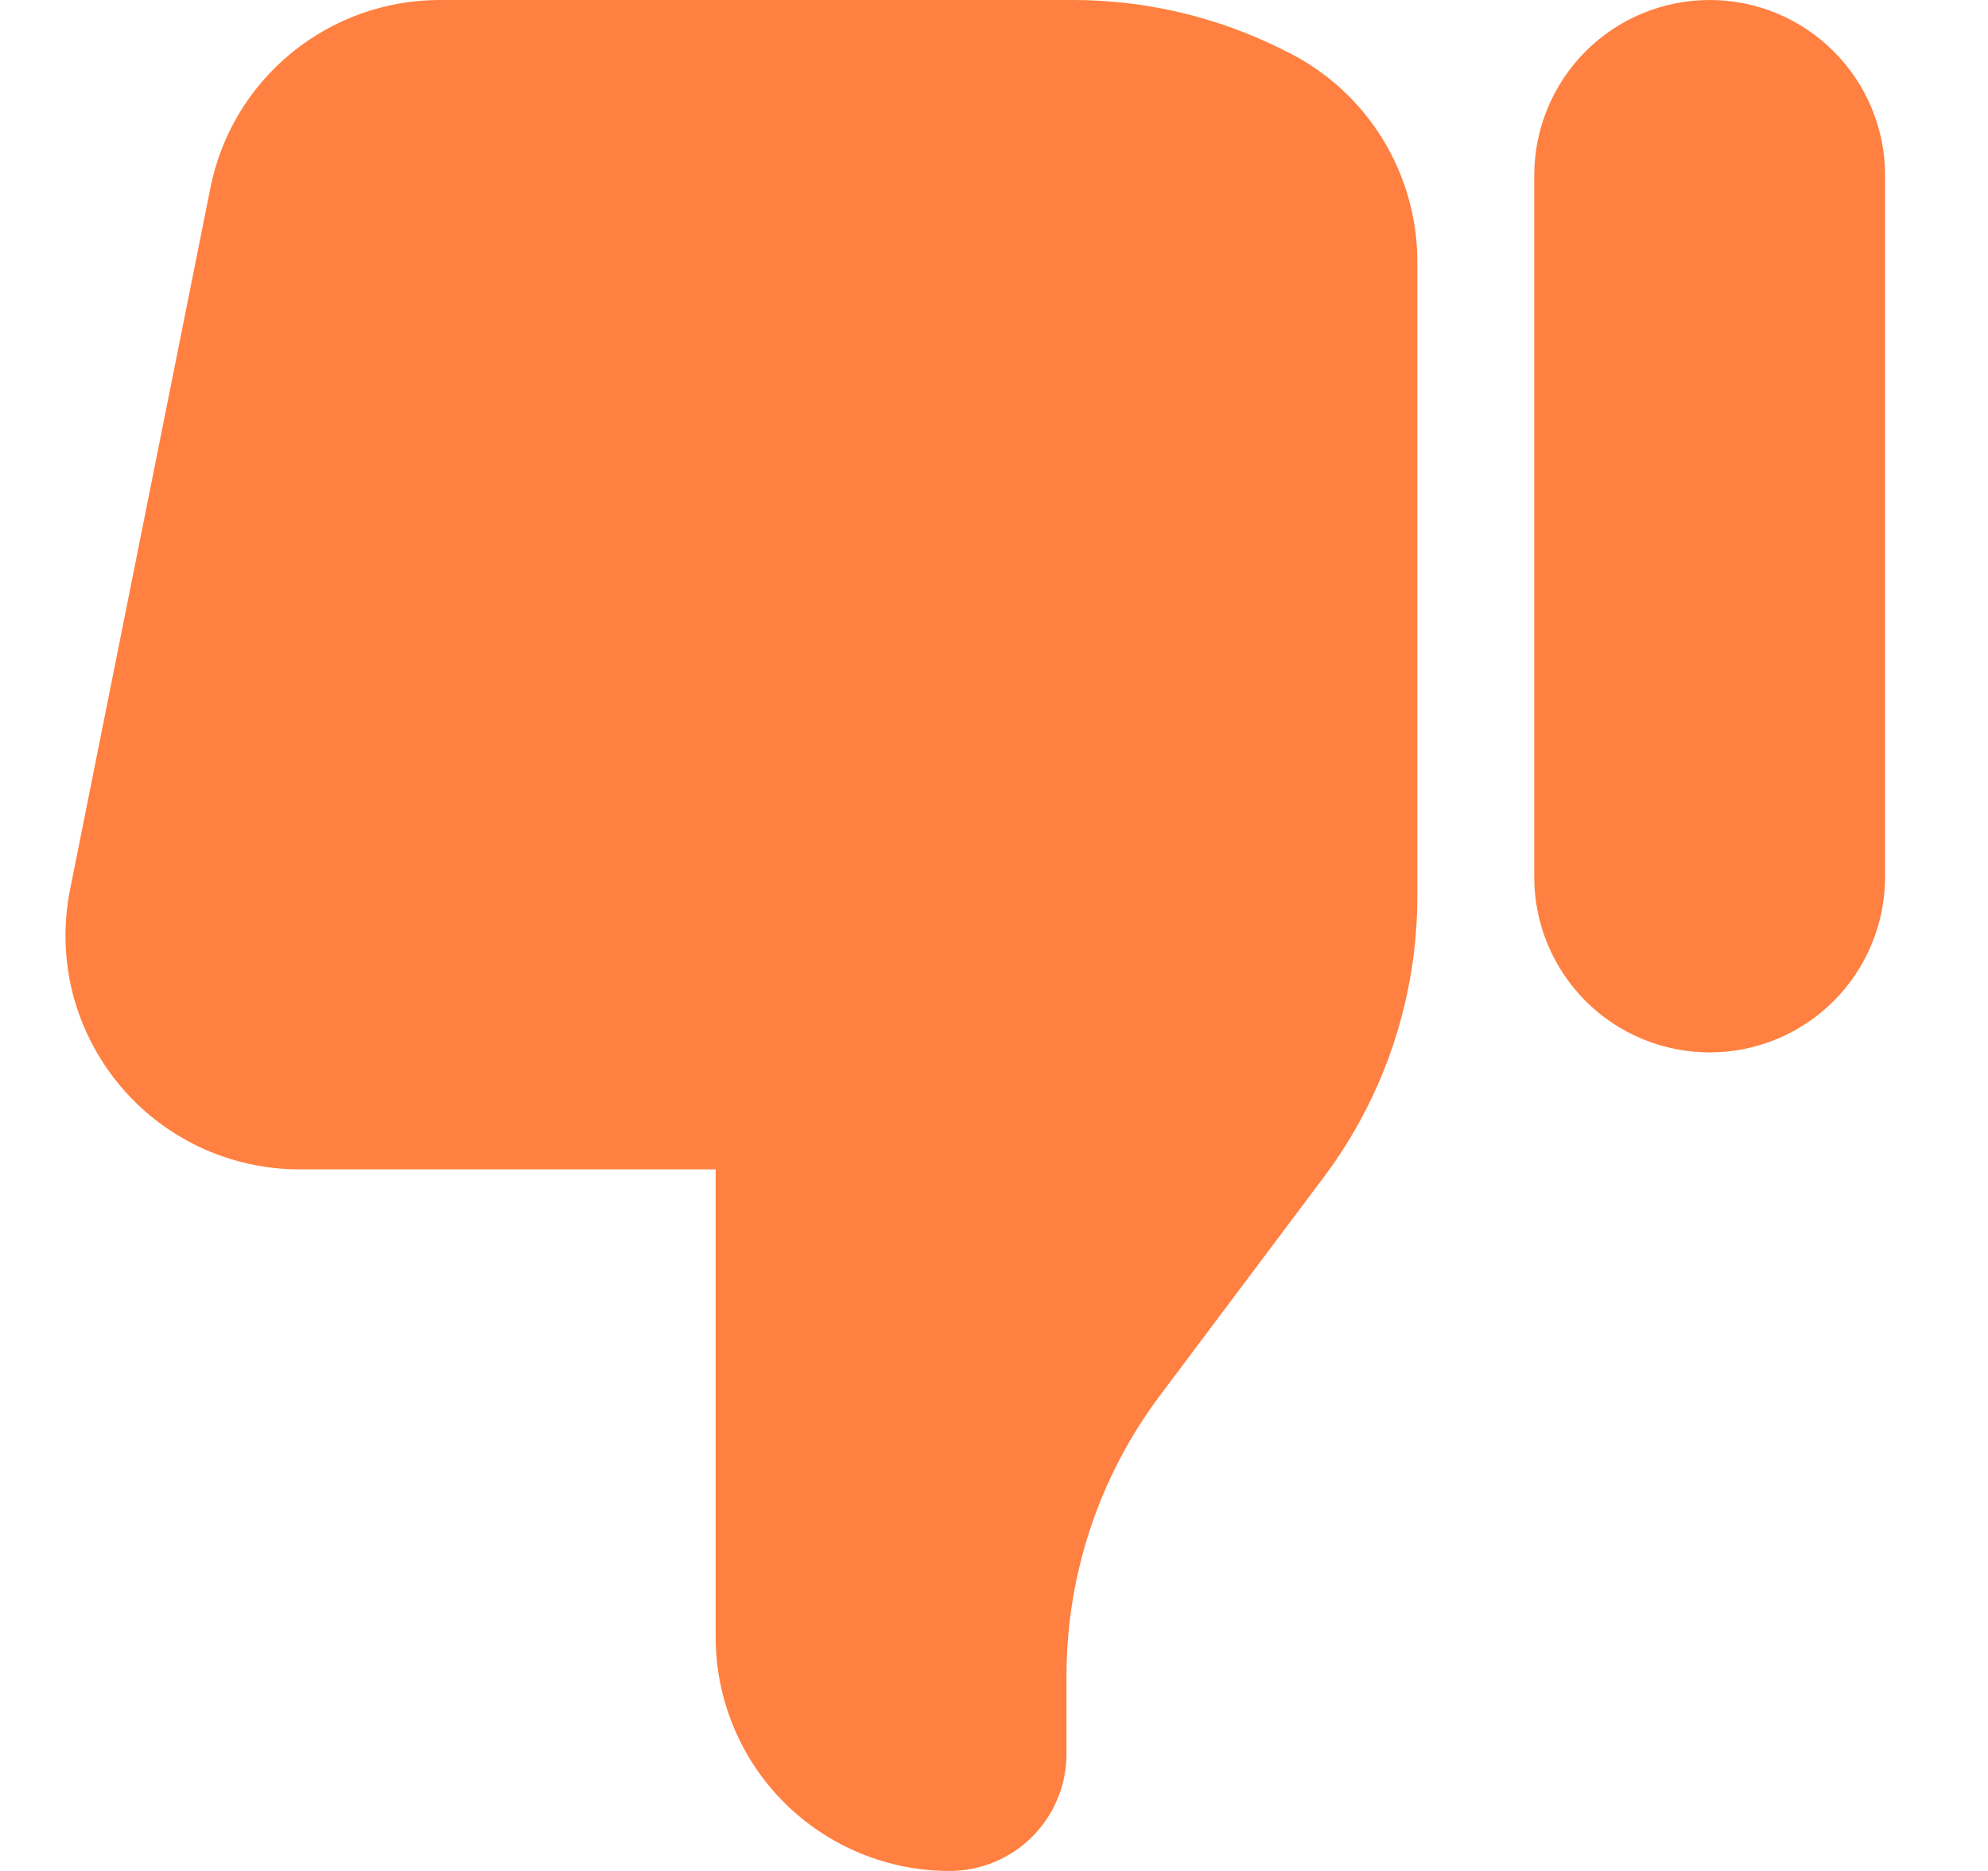
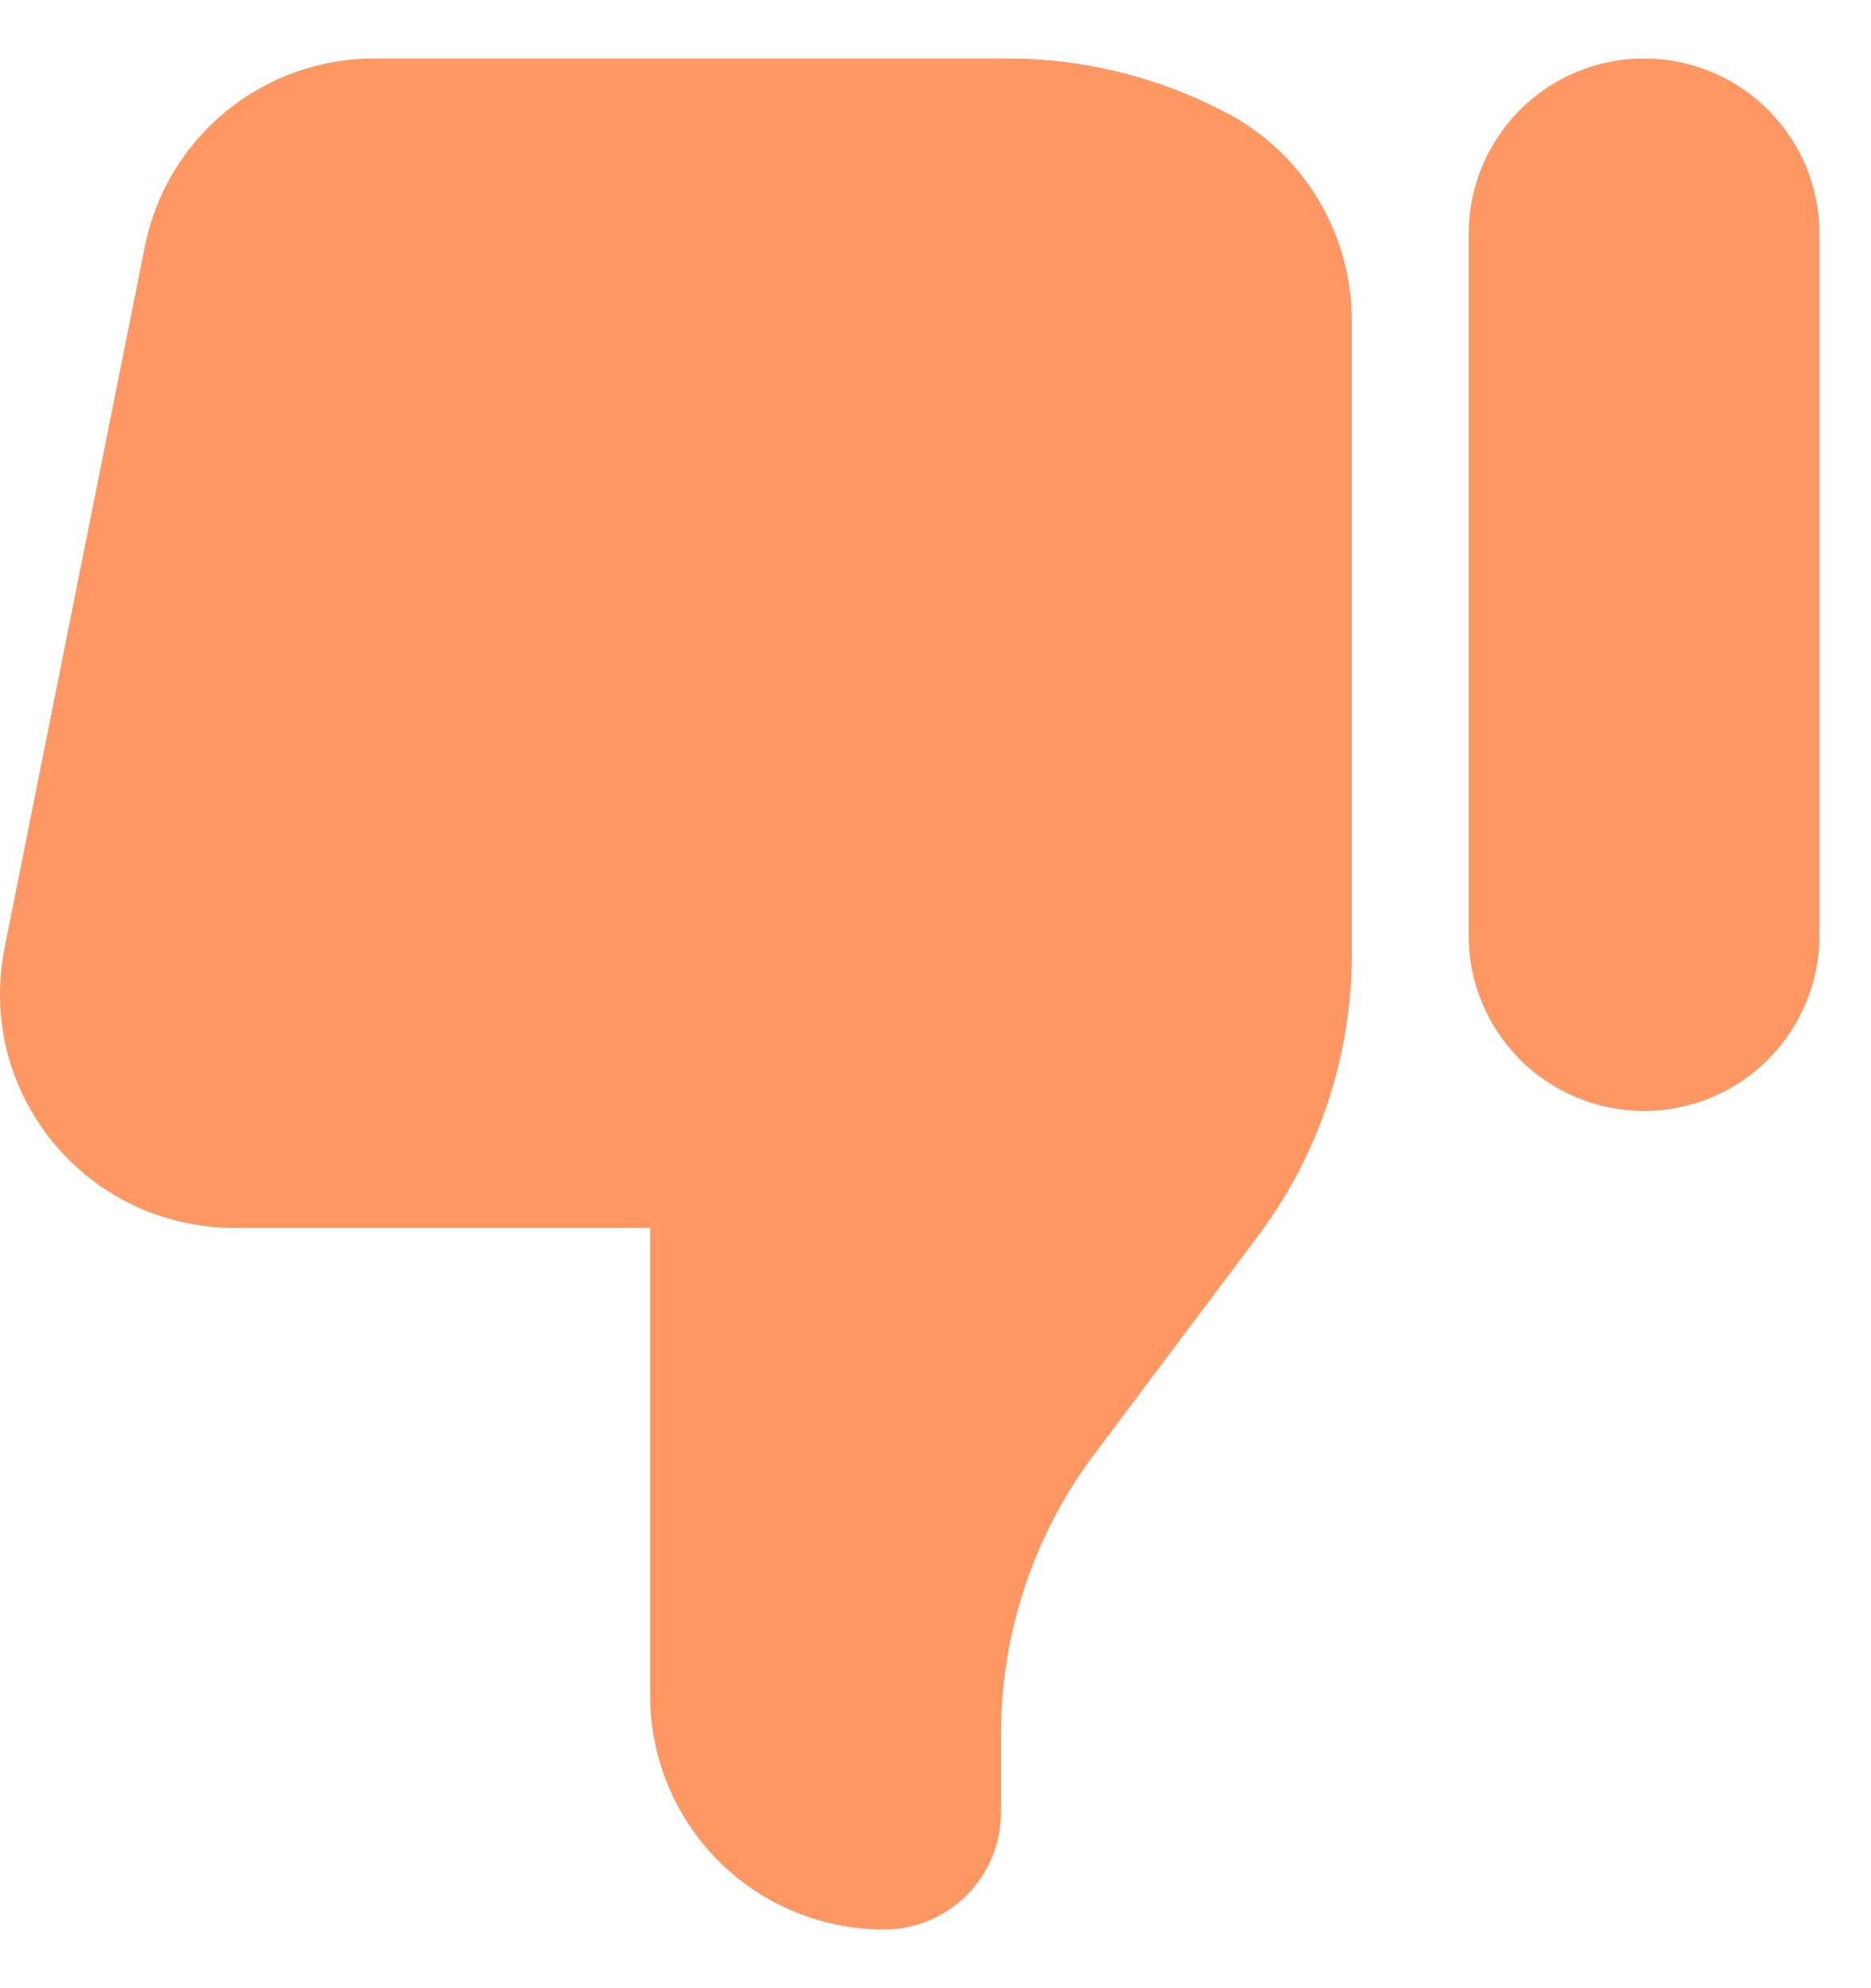
- <svg xmlns="http://www.w3.org/2000/svg" width="17" height="16" viewBox="0 0 17 16" fill="none">
-   <path d="M16.12 7.5C16.12 7.697 16.081 7.892 16.005 8.074C15.93 8.256 15.82 8.421 15.68 8.561C15.541 8.7 15.376 8.81 15.194 8.886C15.012 8.961 14.817 9 14.62 9C14.423 9 14.228 8.961 14.046 8.886C13.864 8.81 13.698 8.7 13.559 8.561C13.42 8.421 13.309 8.256 13.234 8.074C13.158 7.892 13.12 7.697 13.12 7.5V1.5C13.12 1.102 13.278 0.721 13.559 0.439C13.84 0.158 14.222 0 14.62 0C15.018 0 15.399 0.158 15.68 0.439C15.962 0.721 16.12 1.102 16.12 1.5V7.5ZM12.12 7.667V2.237C12.12 1.865 12.016 1.501 11.821 1.185C11.626 0.869 11.346 0.613 11.014 0.447L10.964 0.422C10.409 0.145 9.797 0 9.177 0H3.761C3.298 -0 2.85 0.16 2.492 0.453C2.134 0.746 1.889 1.154 1.799 1.608L0.599 7.608C0.541 7.898 0.548 8.198 0.619 8.485C0.691 8.772 0.826 9.039 1.013 9.268C1.201 9.497 1.437 9.681 1.704 9.808C1.972 9.934 2.264 10 2.56 10H6.12V14C6.12 14.53 6.33 15.039 6.705 15.414C7.08 15.789 7.589 16 8.12 16C8.385 16 8.639 15.895 8.827 15.707C9.014 15.52 9.12 15.265 9.12 15V14.333C9.12 13.467 9.4 12.625 9.92 11.933L11.32 10.067C11.839 9.375 12.12 8.532 12.12 7.667Z" fill="#FF8040" />
+ <svg xmlns="http://www.w3.org/2000/svg" width="16" height="17" viewBox="0 0 16 17" fill="none">
+   <path d="M15.56 8C15.56 8.197 15.521 8.392 15.445 8.574C15.37 8.756 15.259 8.921 15.12 9.061C14.981 9.2 14.816 9.31 14.634 9.386C14.452 9.461 14.257 9.5 14.06 9.5C13.863 9.5 13.668 9.461 13.486 9.386C13.304 9.31 13.138 9.2 12.999 9.061C12.86 8.921 12.749 8.756 12.674 8.574C12.598 8.392 12.56 8.197 12.56 8V2C12.56 1.602 12.718 1.221 12.999 0.939C13.28 0.658 13.662 0.5 14.06 0.5C14.457 0.5 14.839 0.658 15.12 0.939C15.402 1.221 15.56 1.602 15.56 2V8ZM11.56 8.167V2.737C11.56 2.365 11.456 2.001 11.261 1.685C11.066 1.369 10.786 1.113 10.454 0.947L10.404 0.922C9.849 0.645 9.237 0.5 8.617 0.5H3.201C2.738 0.5 2.29 0.66 1.932 0.953C1.574 1.246 1.329 1.654 1.239 2.108L0.039 8.108C-0.019 8.398 -0.012 8.698 0.059 8.985C0.131 9.272 0.266 9.539 0.453 9.768C0.641 9.997 0.877 10.181 1.144 10.308C1.412 10.434 1.704 10.5 2 10.5H5.56V14.5C5.56 15.03 5.77 15.539 6.145 15.914C6.52 16.289 7.029 16.5 7.56 16.5C7.825 16.5 8.079 16.395 8.267 16.207C8.454 16.02 8.56 15.765 8.56 15.5V14.833C8.56 13.967 8.84 13.125 9.36 12.433L10.76 10.567C11.279 9.875 11.56 9.032 11.56 8.167Z" fill="#FF9762" />
</svg>
